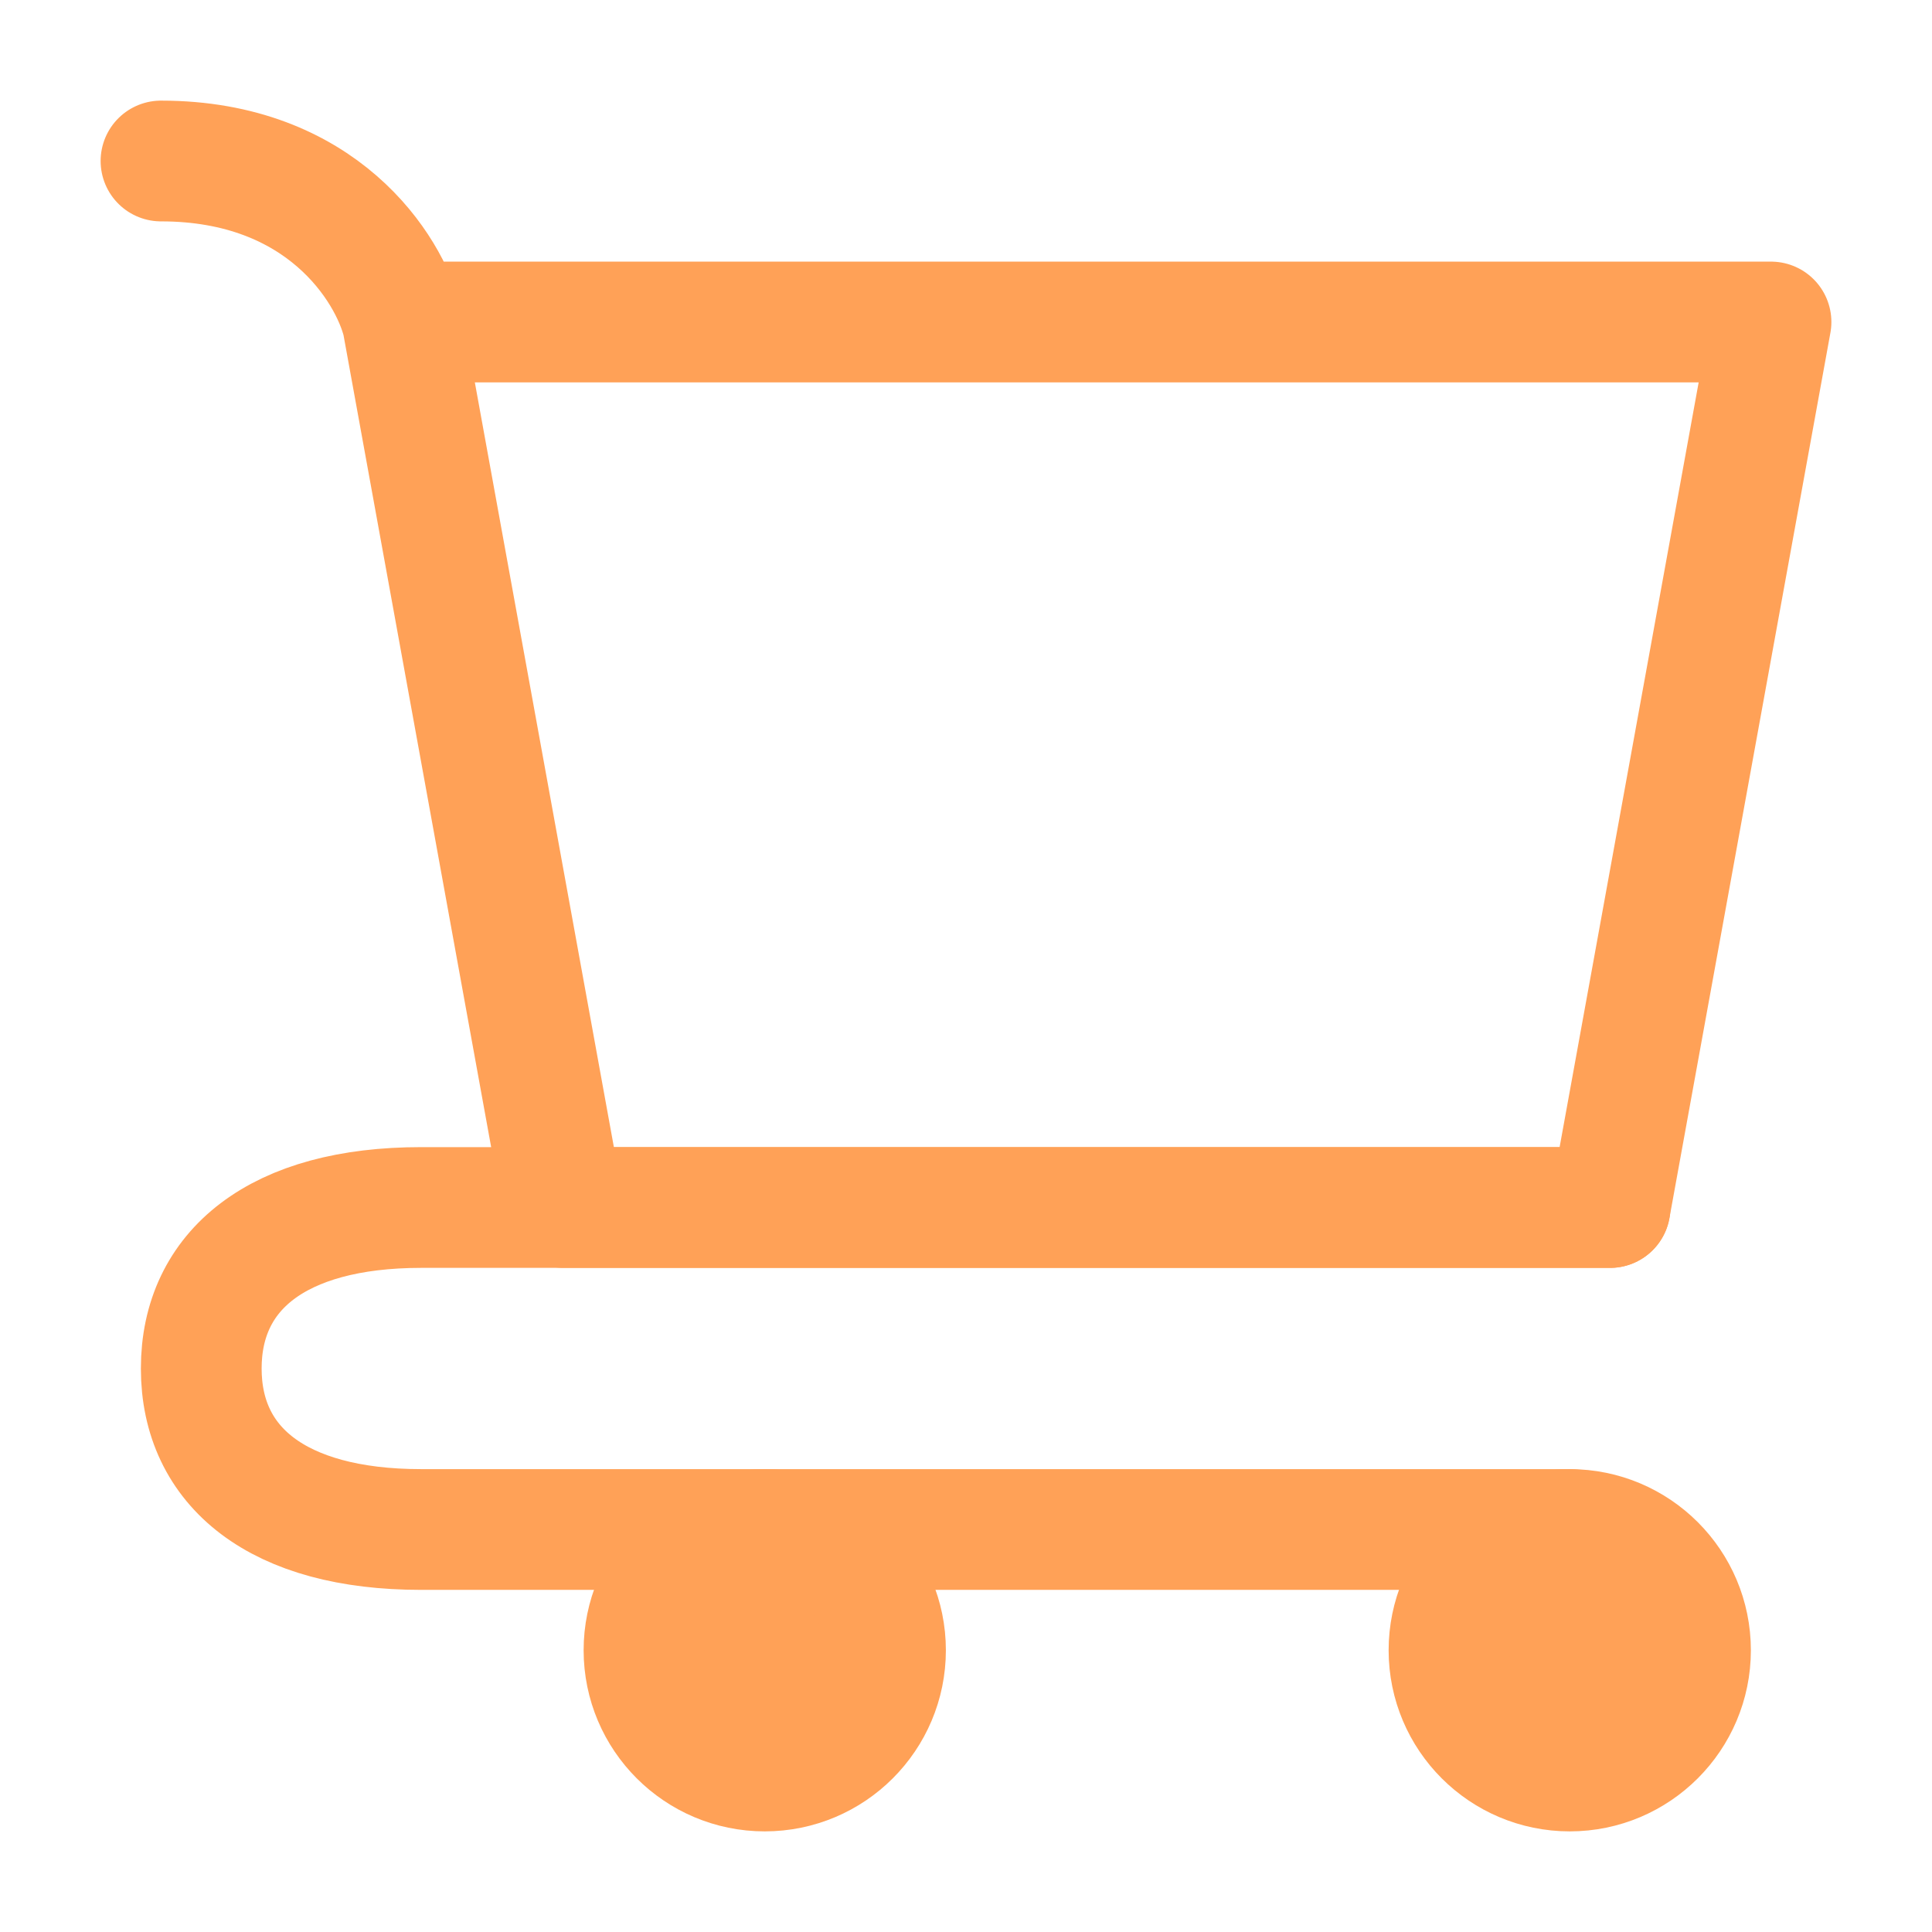
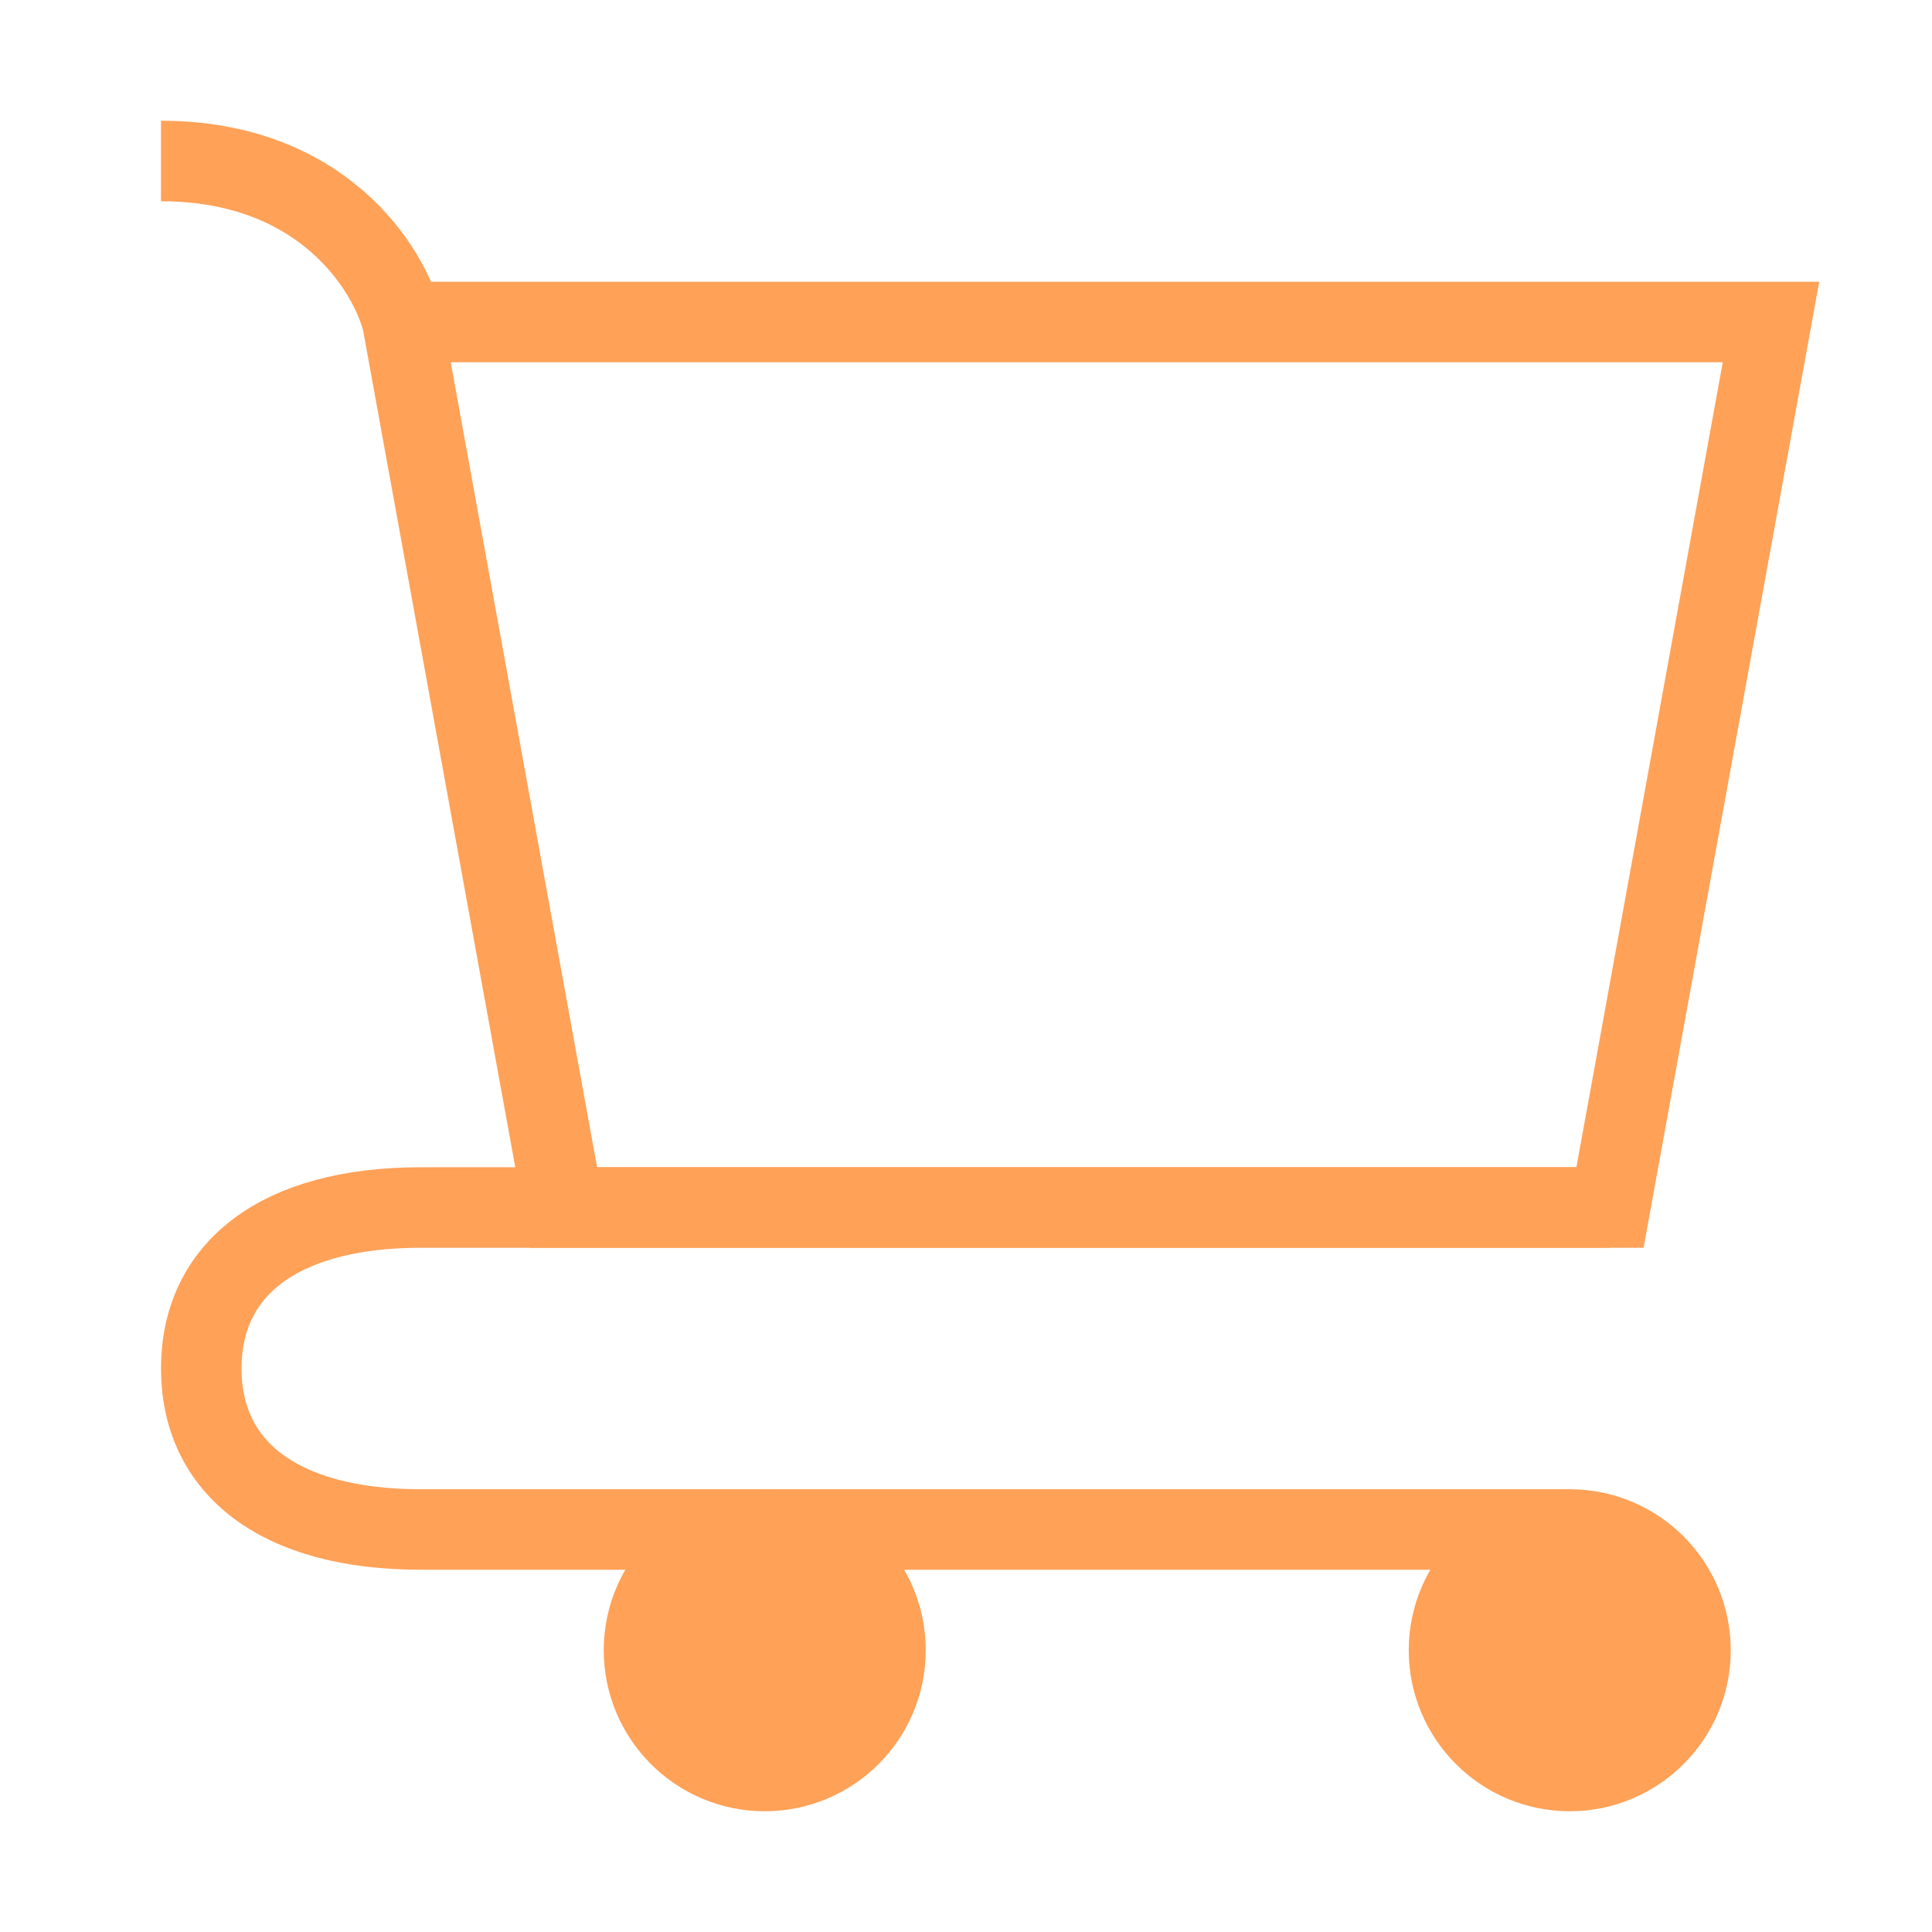
<svg xmlns="http://www.w3.org/2000/svg" width="24" height="24" viewBox="0 0 24 24" fill="none">
-   <path d="M19.5 22C20.328 22 21 21.328 21 20.5C21 19.672 20.328 19 19.5 19C18.672 19 18 19.672 18 20.5C18 21.328 18.672 22 19.5 22Z" fill="#FFA157" stroke="#FFA157" stroke-width="1.5" stroke-linecap="round" stroke-linejoin="round" />
-   <path d="M9.5 22C10.328 22 11 21.328 11 20.5C11 19.672 10.328 19 9.5 19C8.672 19 8 19.672 8 20.5C8 21.328 8.672 22 9.5 22Z" fill="#FFA157" stroke="#FFA157" stroke-width="1.5" stroke-linecap="round" stroke-linejoin="round" />
-   <path d="M5 4H22L20 15H7L5 4ZM5 4C4.833 3.333 4 2 2 2" stroke="#FFA157" stroke-width="1.5" stroke-linecap="round" stroke-linejoin="round" />
-   <path d="M20 15H7H5.231C3.446 15 2.5 15.781 2.5 17C2.5 18.219 3.446 19 5.231 19H19.5" stroke="#FFA157" stroke-width="1.5" stroke-linecap="round" stroke-linejoin="round" />
+   <path d="M19.5 22C20.328 22 21 21.328 21 20.5C21 19.672 20.328 19 19.5 19C18.672 19 18 19.672 18 20.5C18 21.328 18.672 22 19.5 22Z" fill="#FFA157" stroke="#FFA157" strokeWidth="1.5" strokeLinecap="round" strokeLinejoin="round" />
+   <path d="M9.5 22C10.328 22 11 21.328 11 20.5C11 19.672 10.328 19 9.5 19C8.672 19 8 19.672 8 20.5C8 21.328 8.672 22 9.5 22Z" fill="#FFA157" stroke="#FFA157" strokeWidth="1.5" strokeLinecap="round" strokeLinejoin="round" />
+   <path d="M5 4H22L20 15H7L5 4ZM5 4C4.833 3.333 4 2 2 2" stroke="#FFA157" strokeWidth="1.5" strokeLinecap="round" strokeLinejoin="round" />
+   <path d="M20 15H7H5.231C3.446 15 2.5 15.781 2.5 17C2.5 18.219 3.446 19 5.231 19H19.5" stroke="#FFA157" strokeWidth="1.5" strokeLinecap="round" strokeLinejoin="round" />
</svg>
